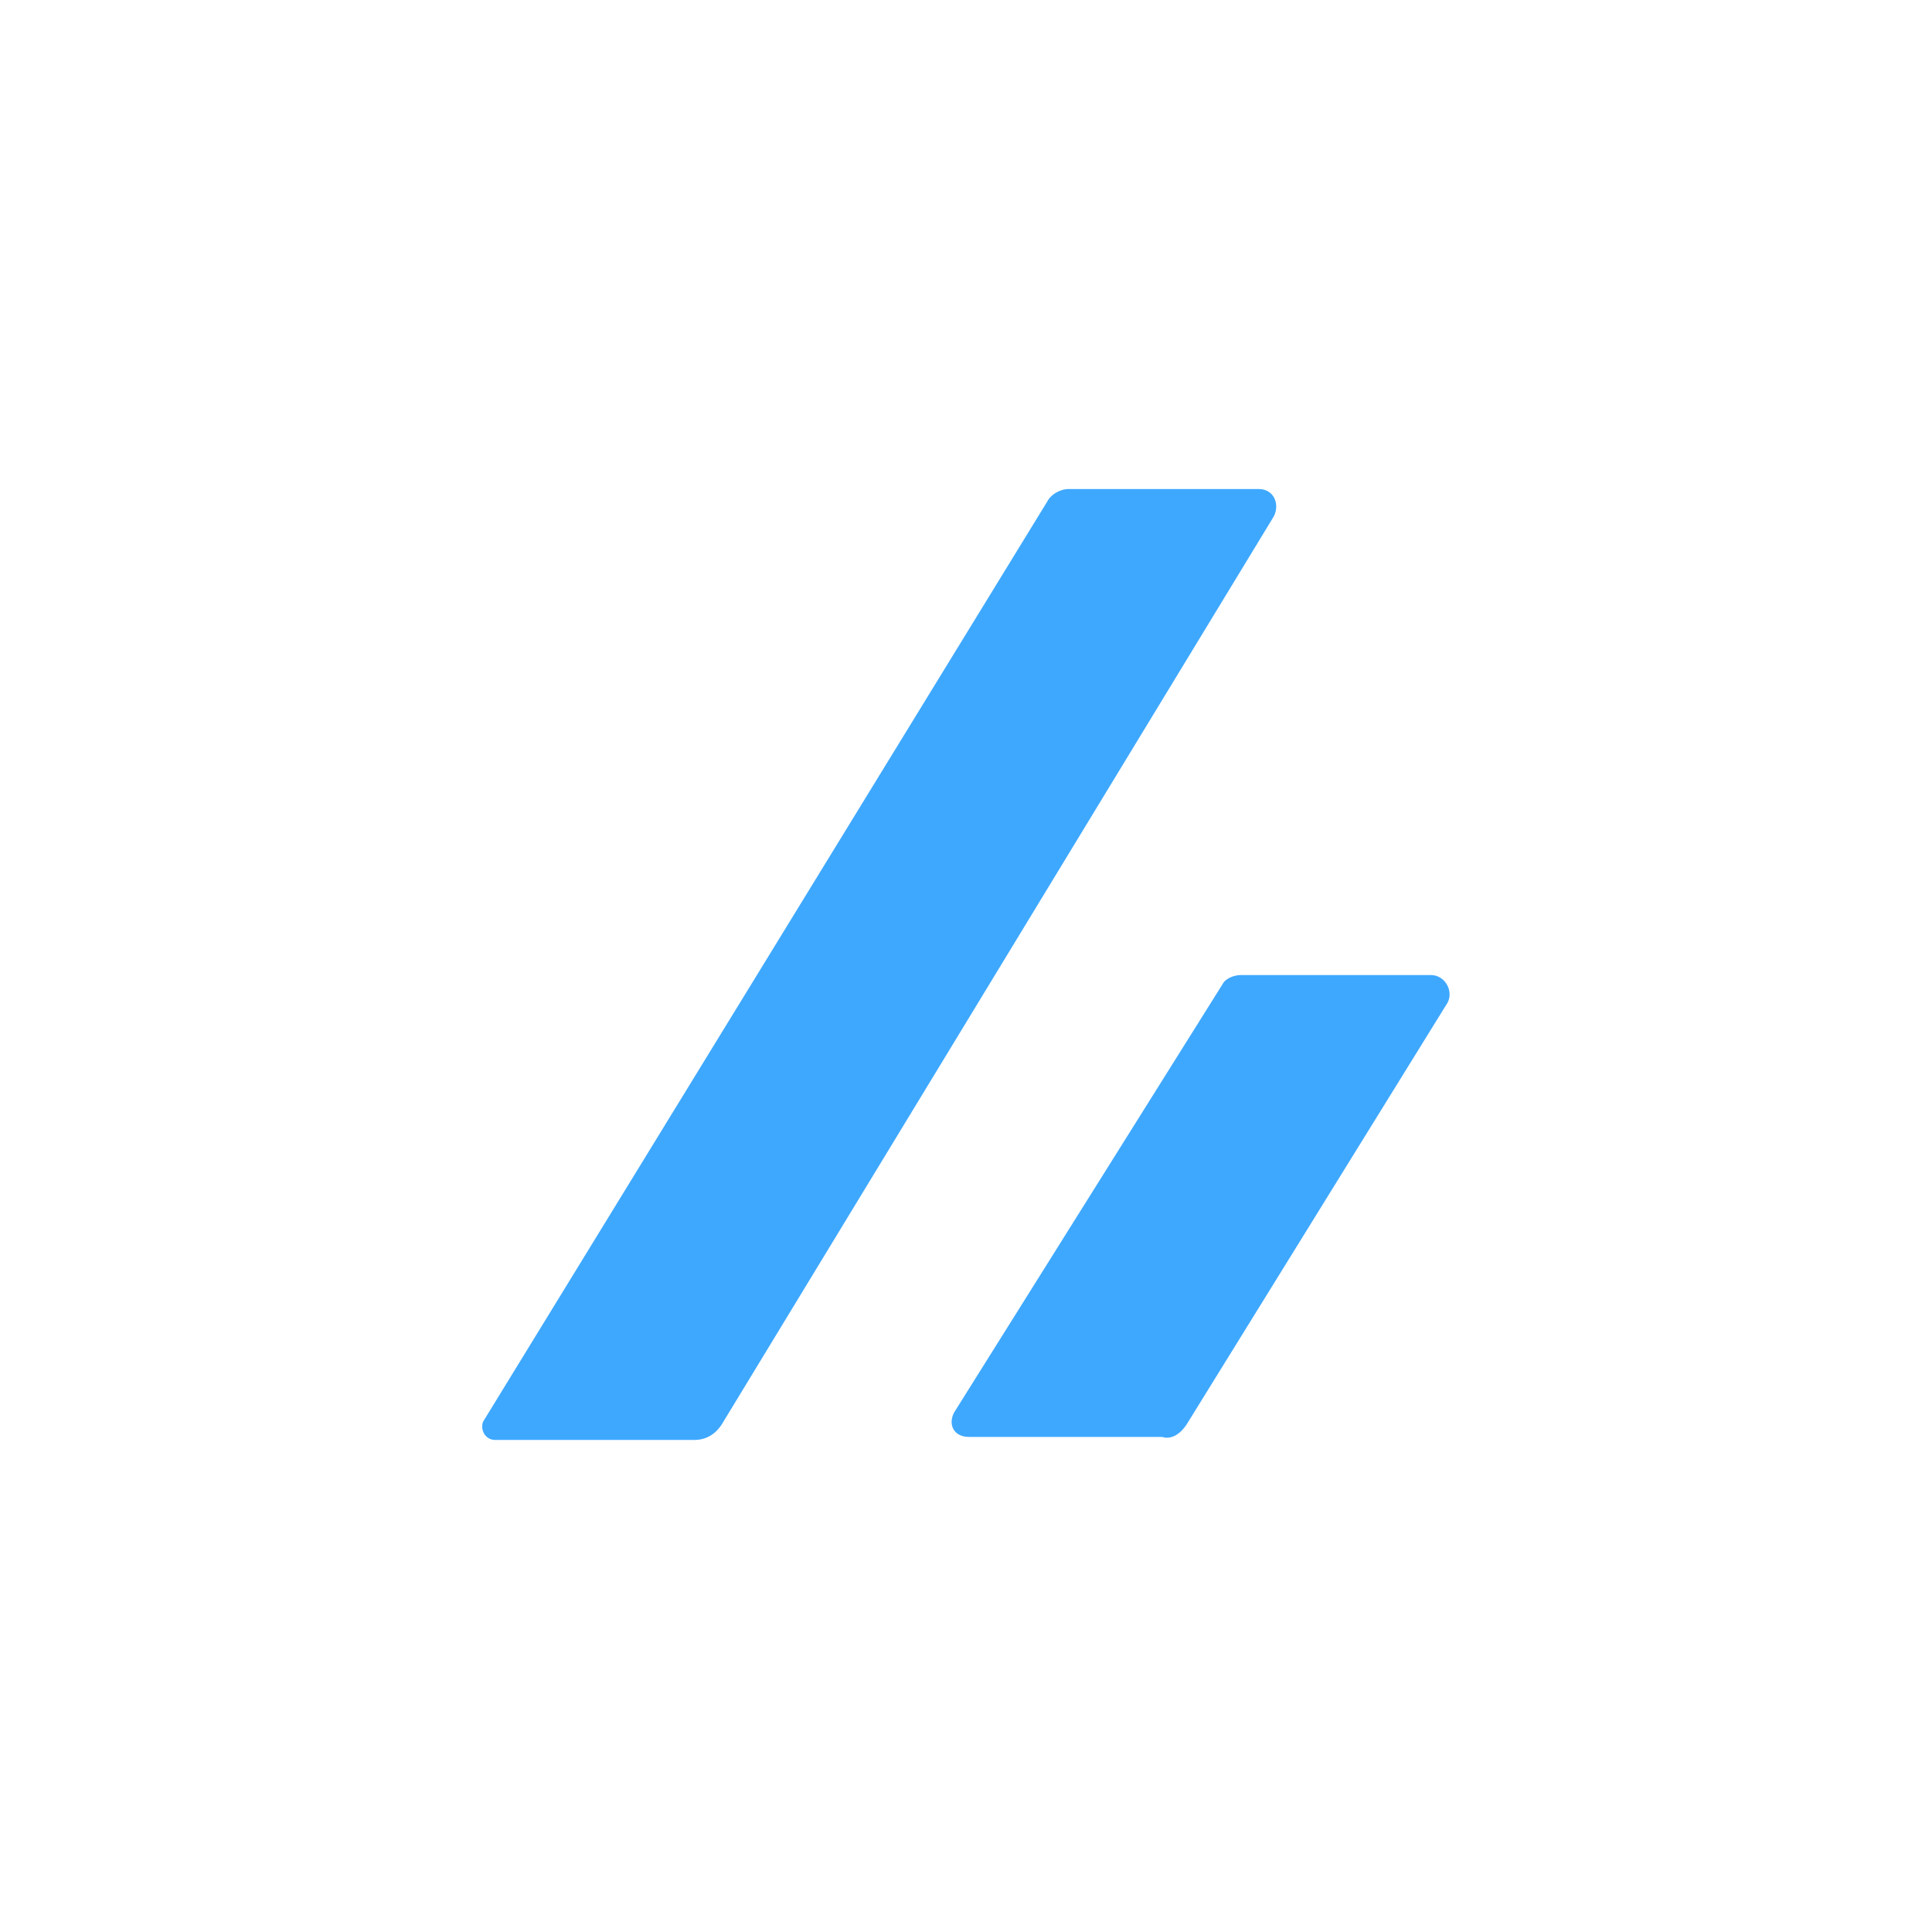
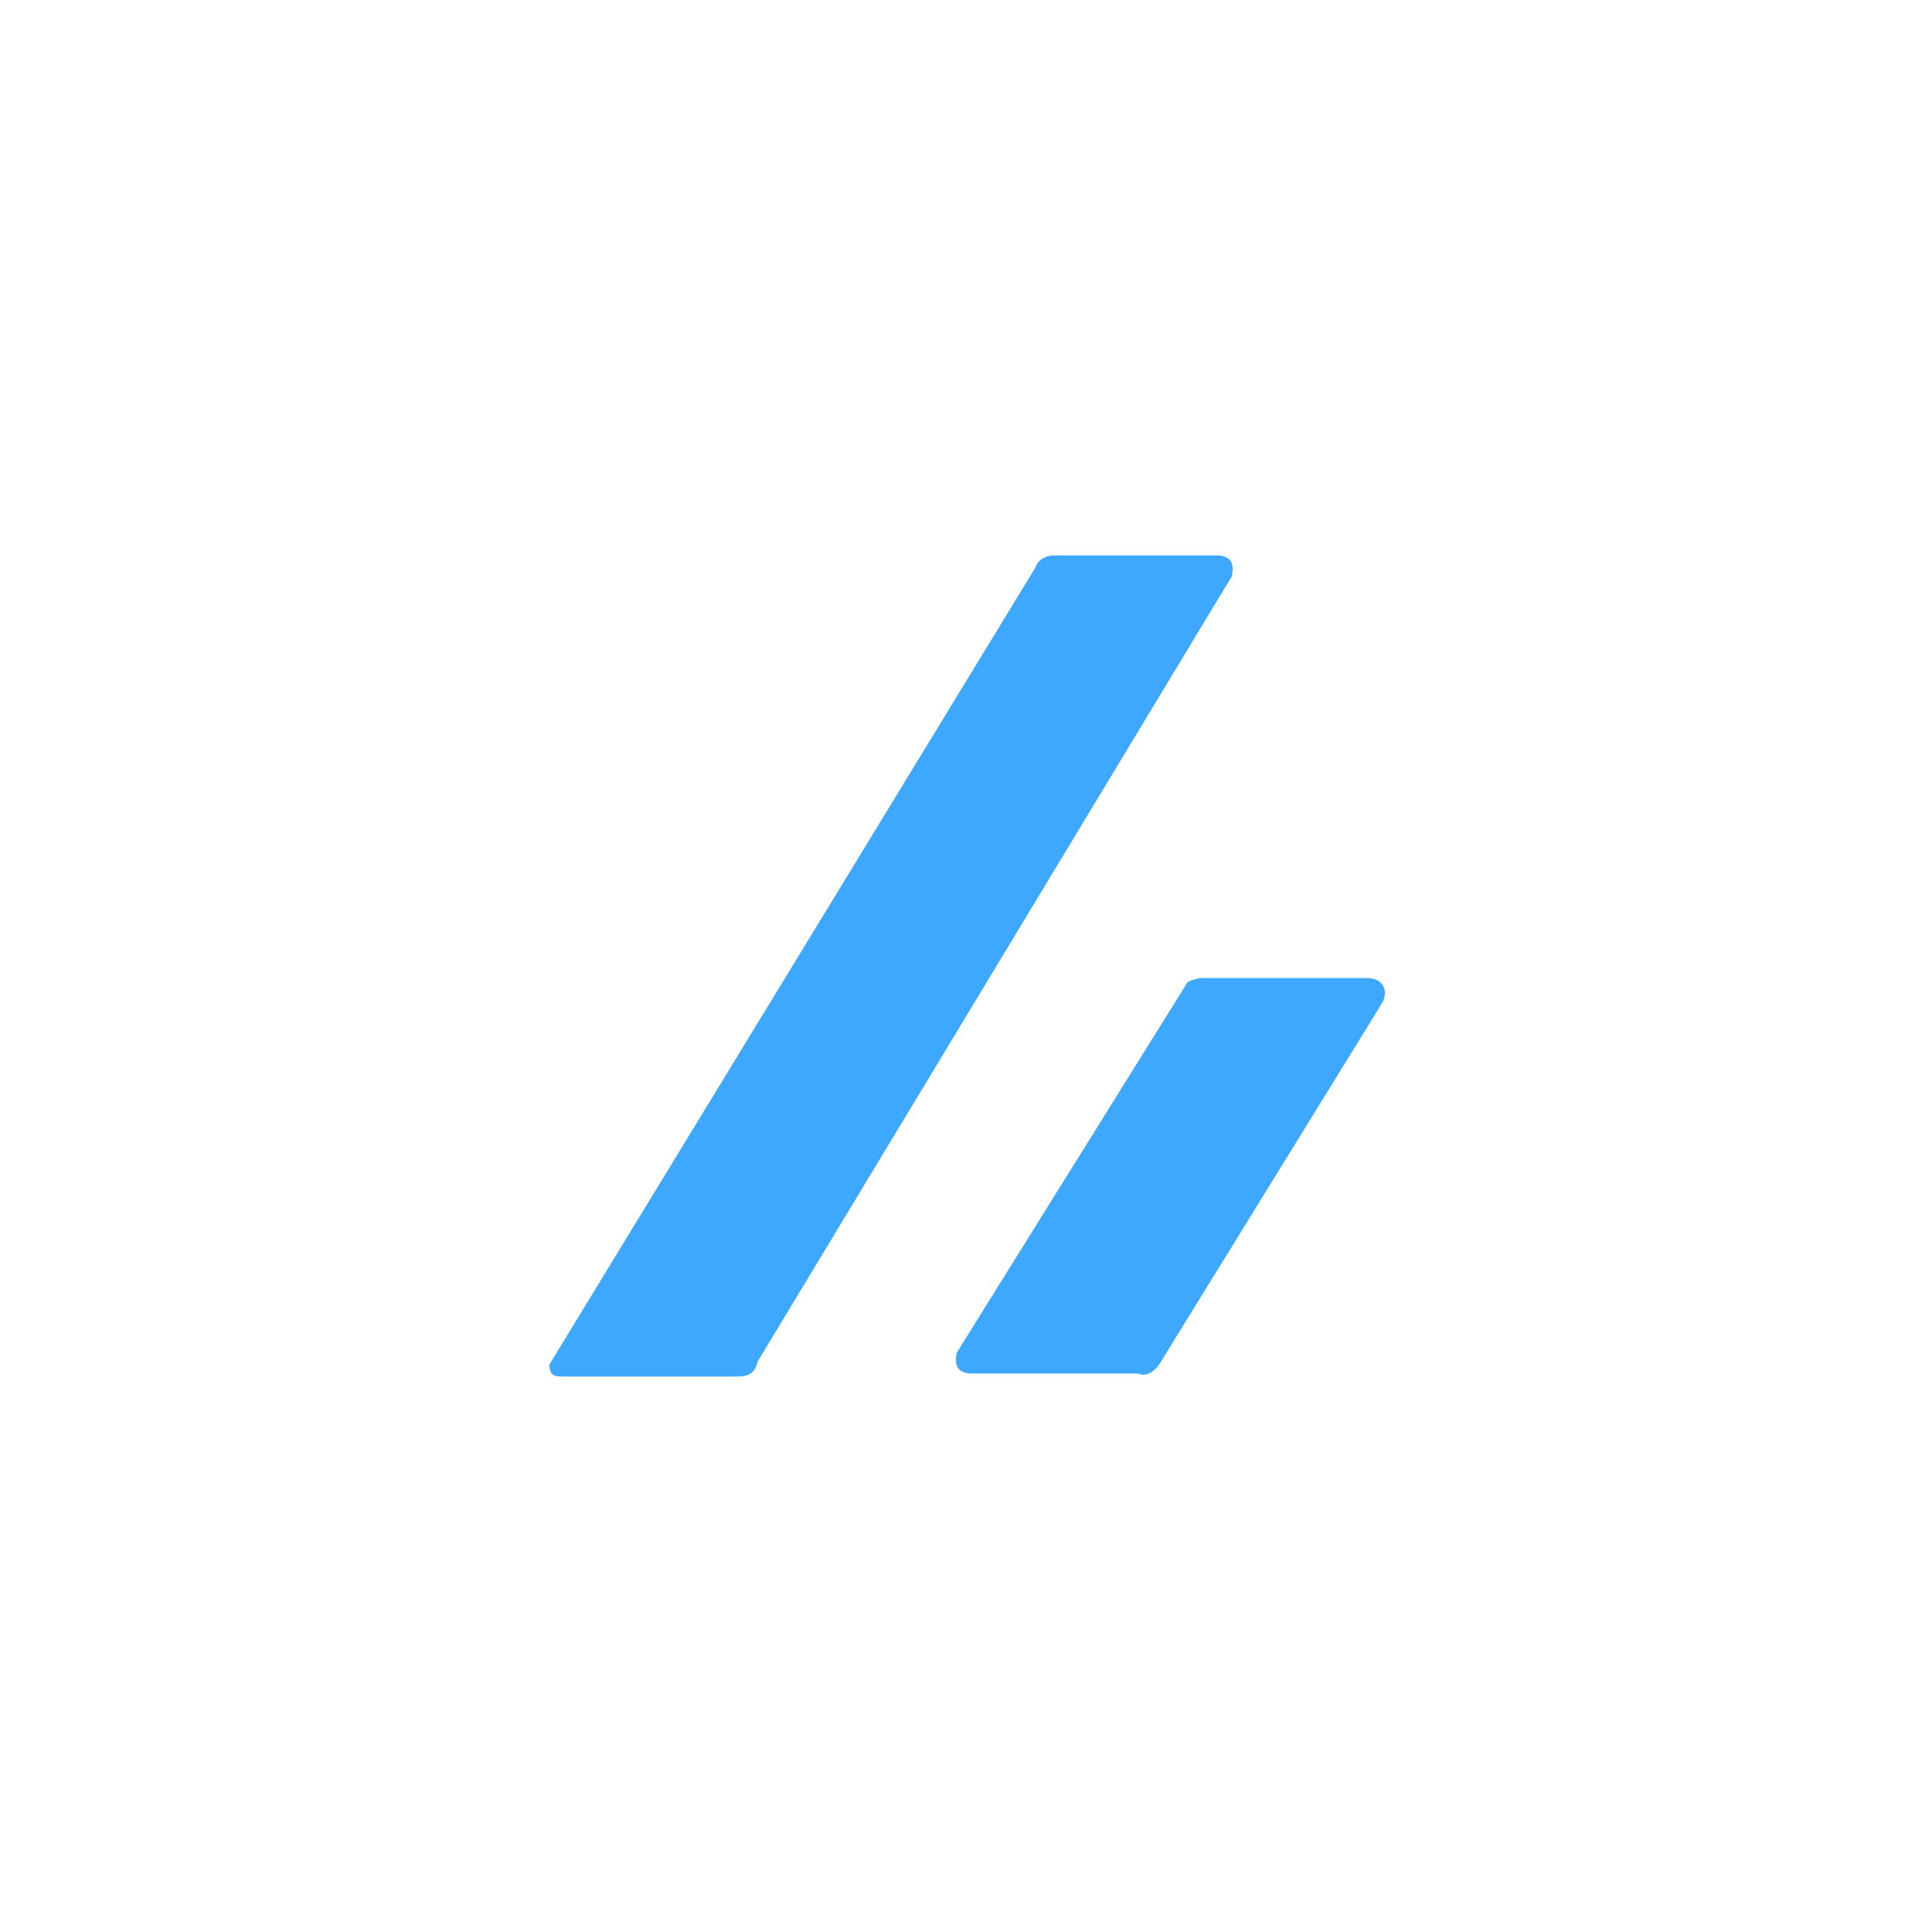
<svg xmlns="http://www.w3.org/2000/svg" version="1.1" id="_レイヤー_1" x="0px" y="0px" viewBox="0 0 64 64" style="enable-background:new 0 0 64 64;" xml:space="preserve">
  <style type="text/css">
	.st0{fill:#3EA8FF;}
</style>
-   <rect x="119.1" y="-3.2" class="st0" width="70.4" height="70.4" />
  <g>
-     <path class="st0" d="M16.4,47.7H23c0.4,0,0.7-0.2,0.9-0.5l18.3-30.1c0.2-0.4,0-0.9-0.5-0.9h-6.3c-0.3,0-0.6,0.2-0.7,0.4L16,47.1   C15.9,47.4,16.1,47.7,16.4,47.7L16.4,47.7z" />
-     <path class="st0" d="M39.3,47.2l8.6-13.9c0.3-0.4,0-1-0.5-1h-6.3c-0.2,0-0.5,0.1-0.6,0.3l-8.9,14.2c-0.2,0.4,0,0.8,0.5,0.8h6.4   C38.8,47.7,39.1,47.5,39.3,47.2z" />
+     <path class="st0" d="M18.6,45.6h5.8c0.4,0,0.6-0.1,0.7-0.5l15.7-26c0.1-0.4,0-0.7-0.5-0.7h-5.4c-0.2,0-0.5,0.1-0.6,0.4L18.2,45.2   C18.2,45.5,18.3,45.6,18.6,45.6L18.6,45.6z" />
+     <path class="st0" d="M38.4,45.2l7.4-12c0.2-0.4,0-0.8-0.5-0.8h-5.5c-0.1,0-0.5,0.1-0.5,0.2l-7.6,12.2c-0.1,0.4,0,0.7,0.5,0.7h5.5   C37.9,45.6,38.2,45.5,38.4,45.2z" />
  </g>
</svg>
